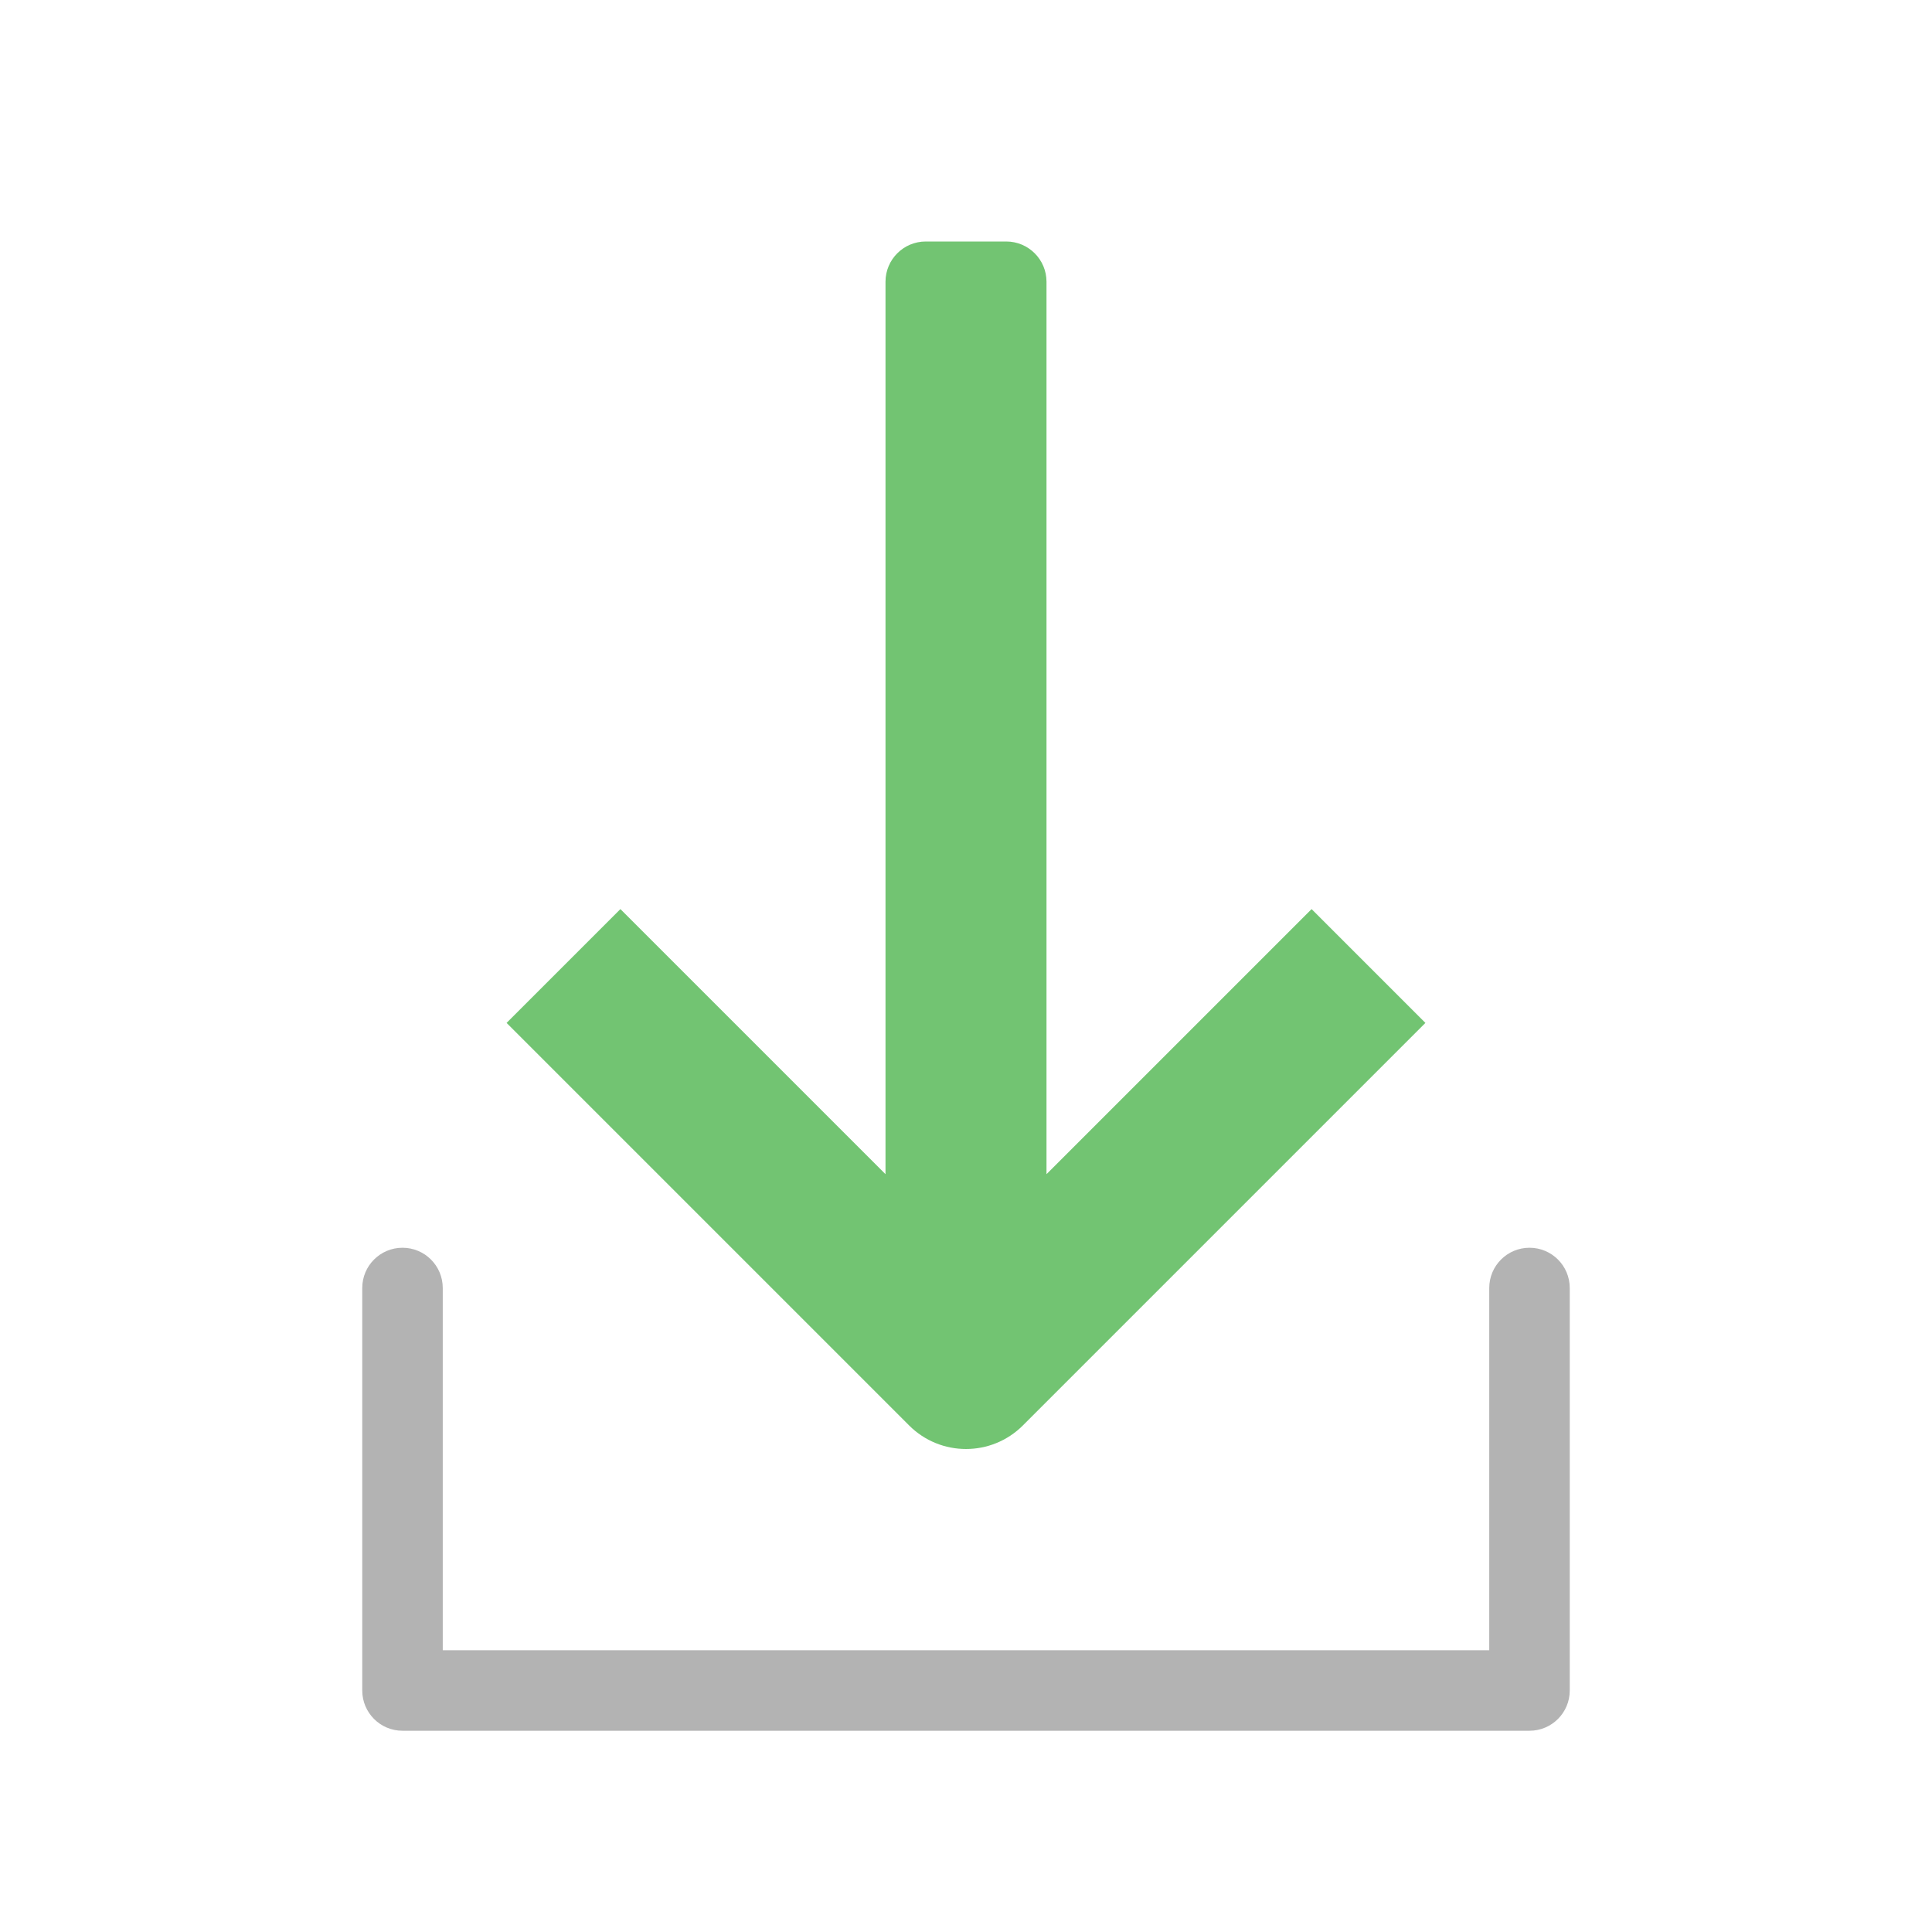
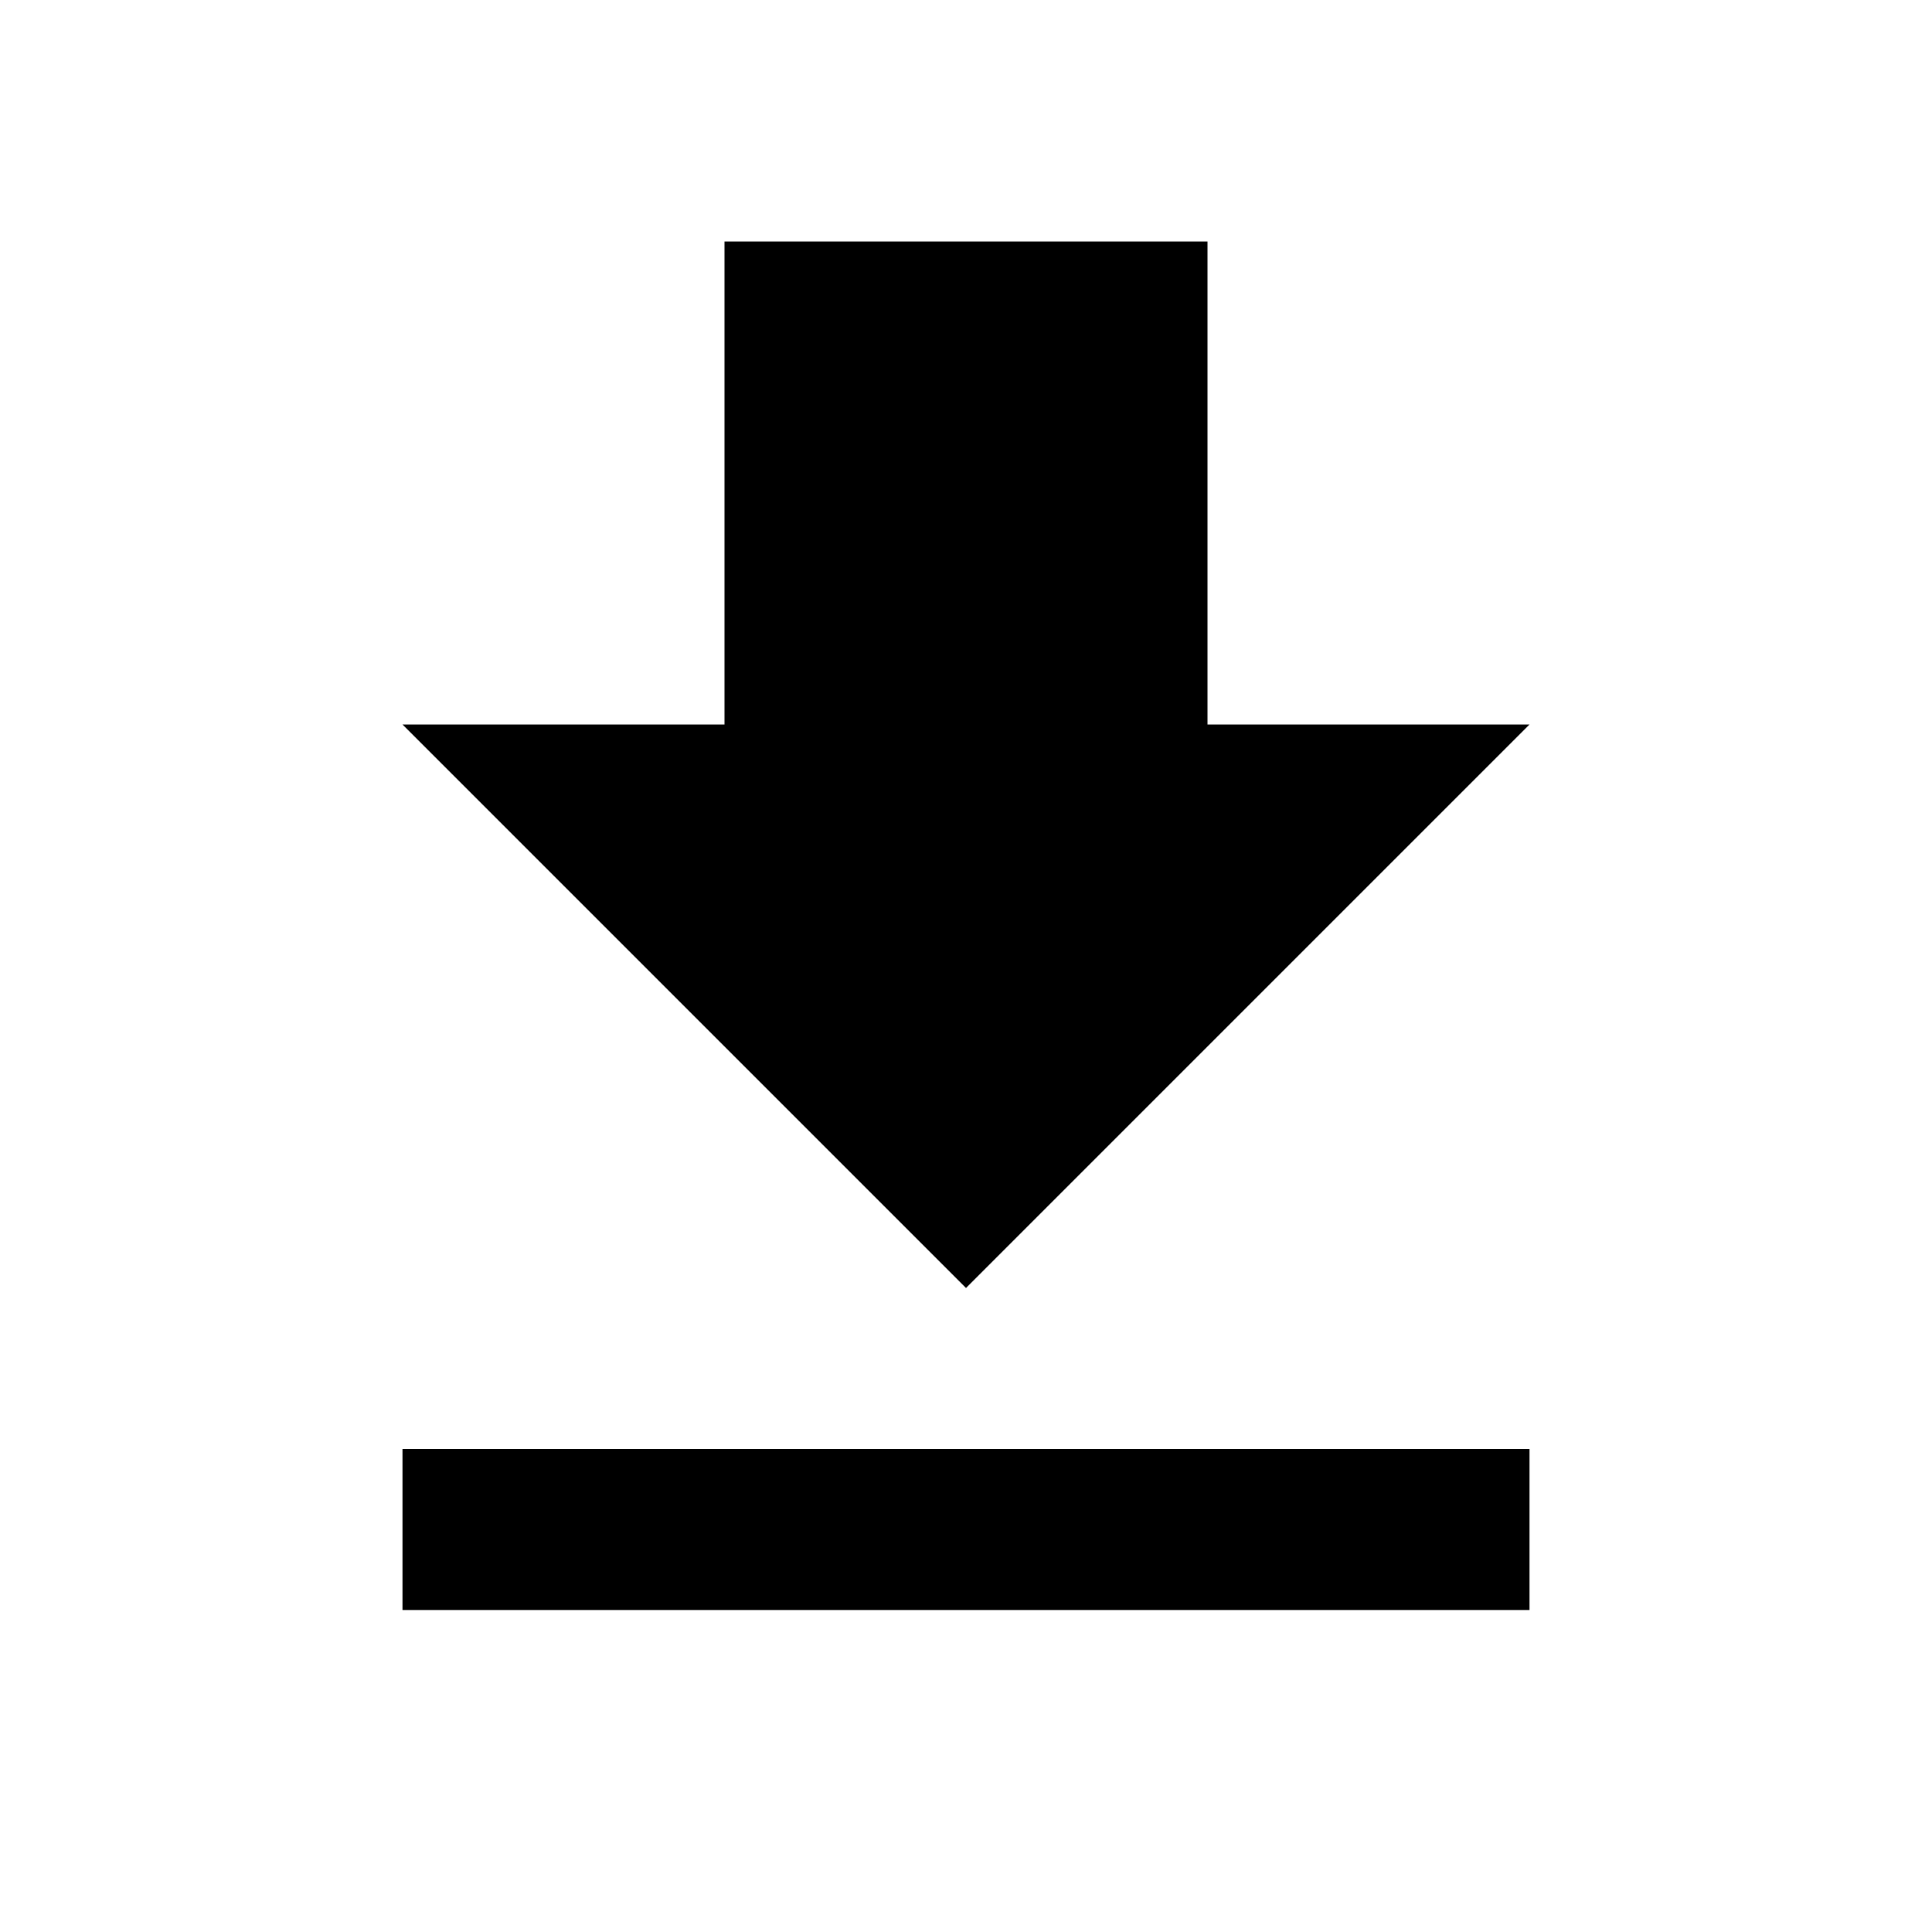
- <svg xmlns="http://www.w3.org/2000/svg" version="1.1" x="0px" y="0px" viewBox="0 0 48 48" xml:space="preserve" width="48" height="48">
-   <g class="nc-icon-wrapper">
-     <path fill="#72C472" d="M24,36c0.512,0,1.023-0.195,1.414-0.586l10-10l-2.828-2.828L26,29.172V7 c0-0.552-0.448-1-1-1h-2c-0.552,0-1,0.448-1,1v22.172l-6.586-6.586l-2.828,2.828l10,10 C22.977,35.805,23.488,36,24,36z" />
-     <path fill="#B3B3B3" d="M38,31c-0.553,0-1,0.448-1,1v9H11v-9c0-0.552-0.447-1-1-1s-1,0.448-1,1v10 c0,0.552,0.447,1,1,1h28c0.553,0,1-0.448,1-1V32C39,31.448,38.553,31,38,31z" />
-   </g>
+ <svg xmlns="http://www.w3.org/2000/svg" height="48px" viewBox="0 0 24 24" width="48px" fill="#000000">
+   <path d="M0 0h24v24H0z" fill="none" />
+   <path d="M19 9h-4V3H9v6H5l7 7 7-7zM5 18v2h14v-2H5z" />
</svg>
